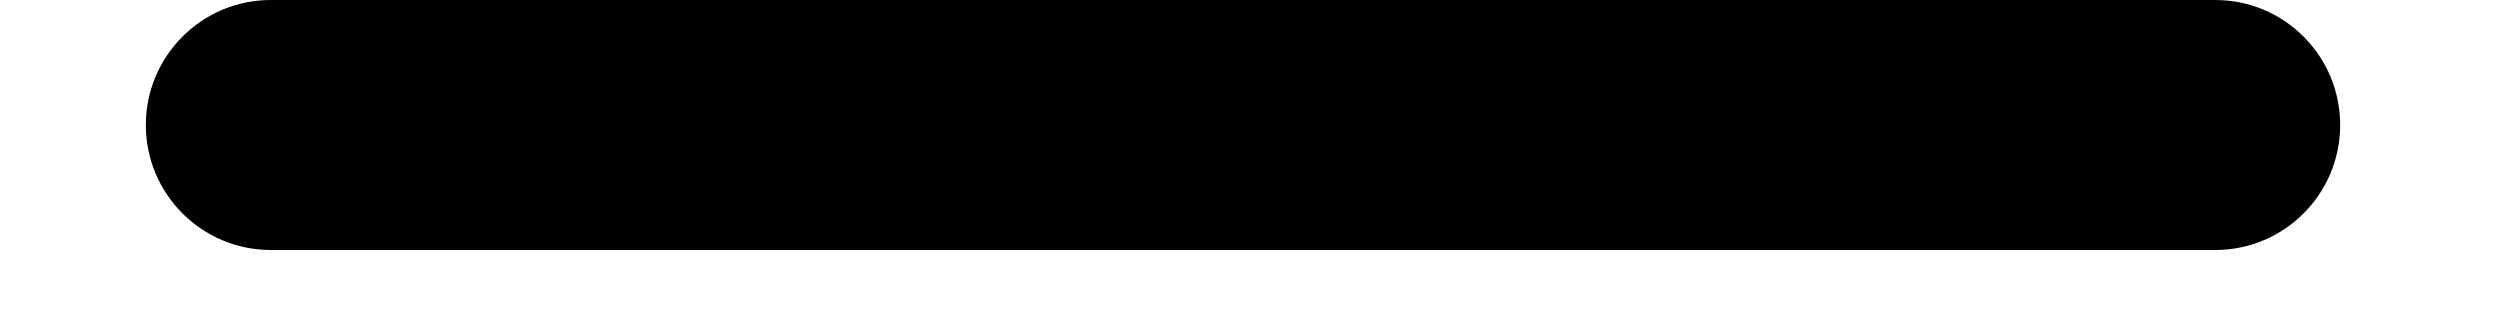
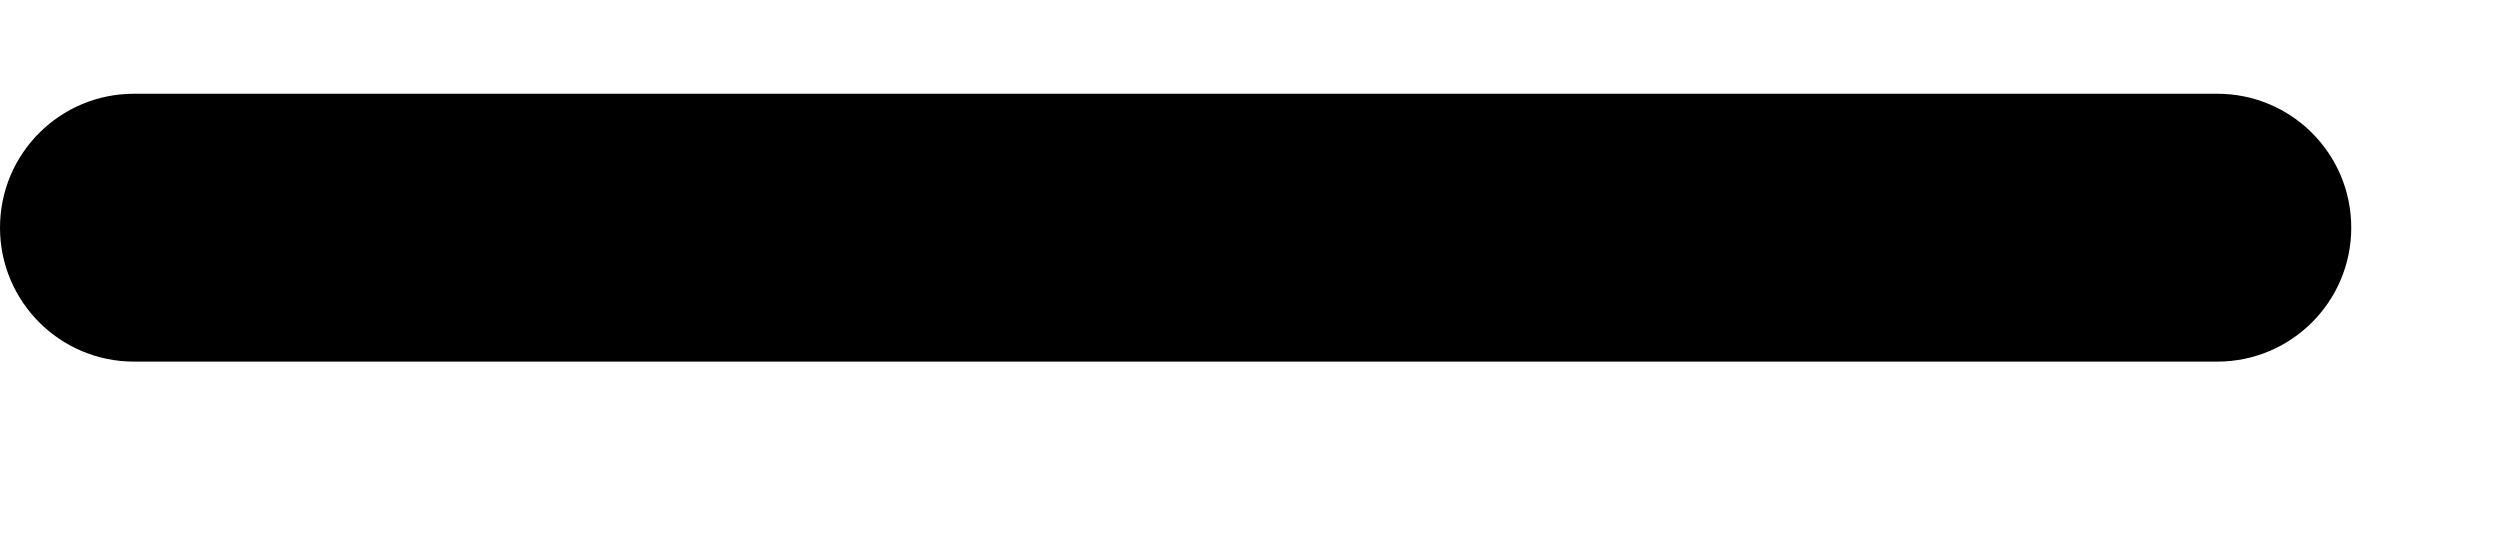
- <svg xmlns="http://www.w3.org/2000/svg" width="15" height="2" viewBox="0 0 15 2" fill="none">
-   <path fill-rule="evenodd" clip-rule="evenodd" d="M0.875 0.75C0.875 0.336 1.211 0 1.625 0H13.291C13.706 0 14.041 0.336 14.041 0.75C14.041 1.164 13.706 1.5 13.291 1.5H1.625C1.211 1.5 0.875 1.164 0.875 0.75Z" fill="currentColor" />
+ <svg xmlns="http://www.w3.org/2000/svg" width="14" height="3" viewBox="0 0 14 3" fill="none">
+   <path fill-rule="evenodd" clip-rule="evenodd" d="M0 1.275C0 0.86 0.336 0.525 0.75 0.525H12.417C12.831 0.525 13.167 0.86 13.167 1.275C13.167 1.689 12.831 2.025 12.417 2.025H0.75C0.336 2.025 0 1.689 0 1.275Z" fill="currentColor" />
</svg>
